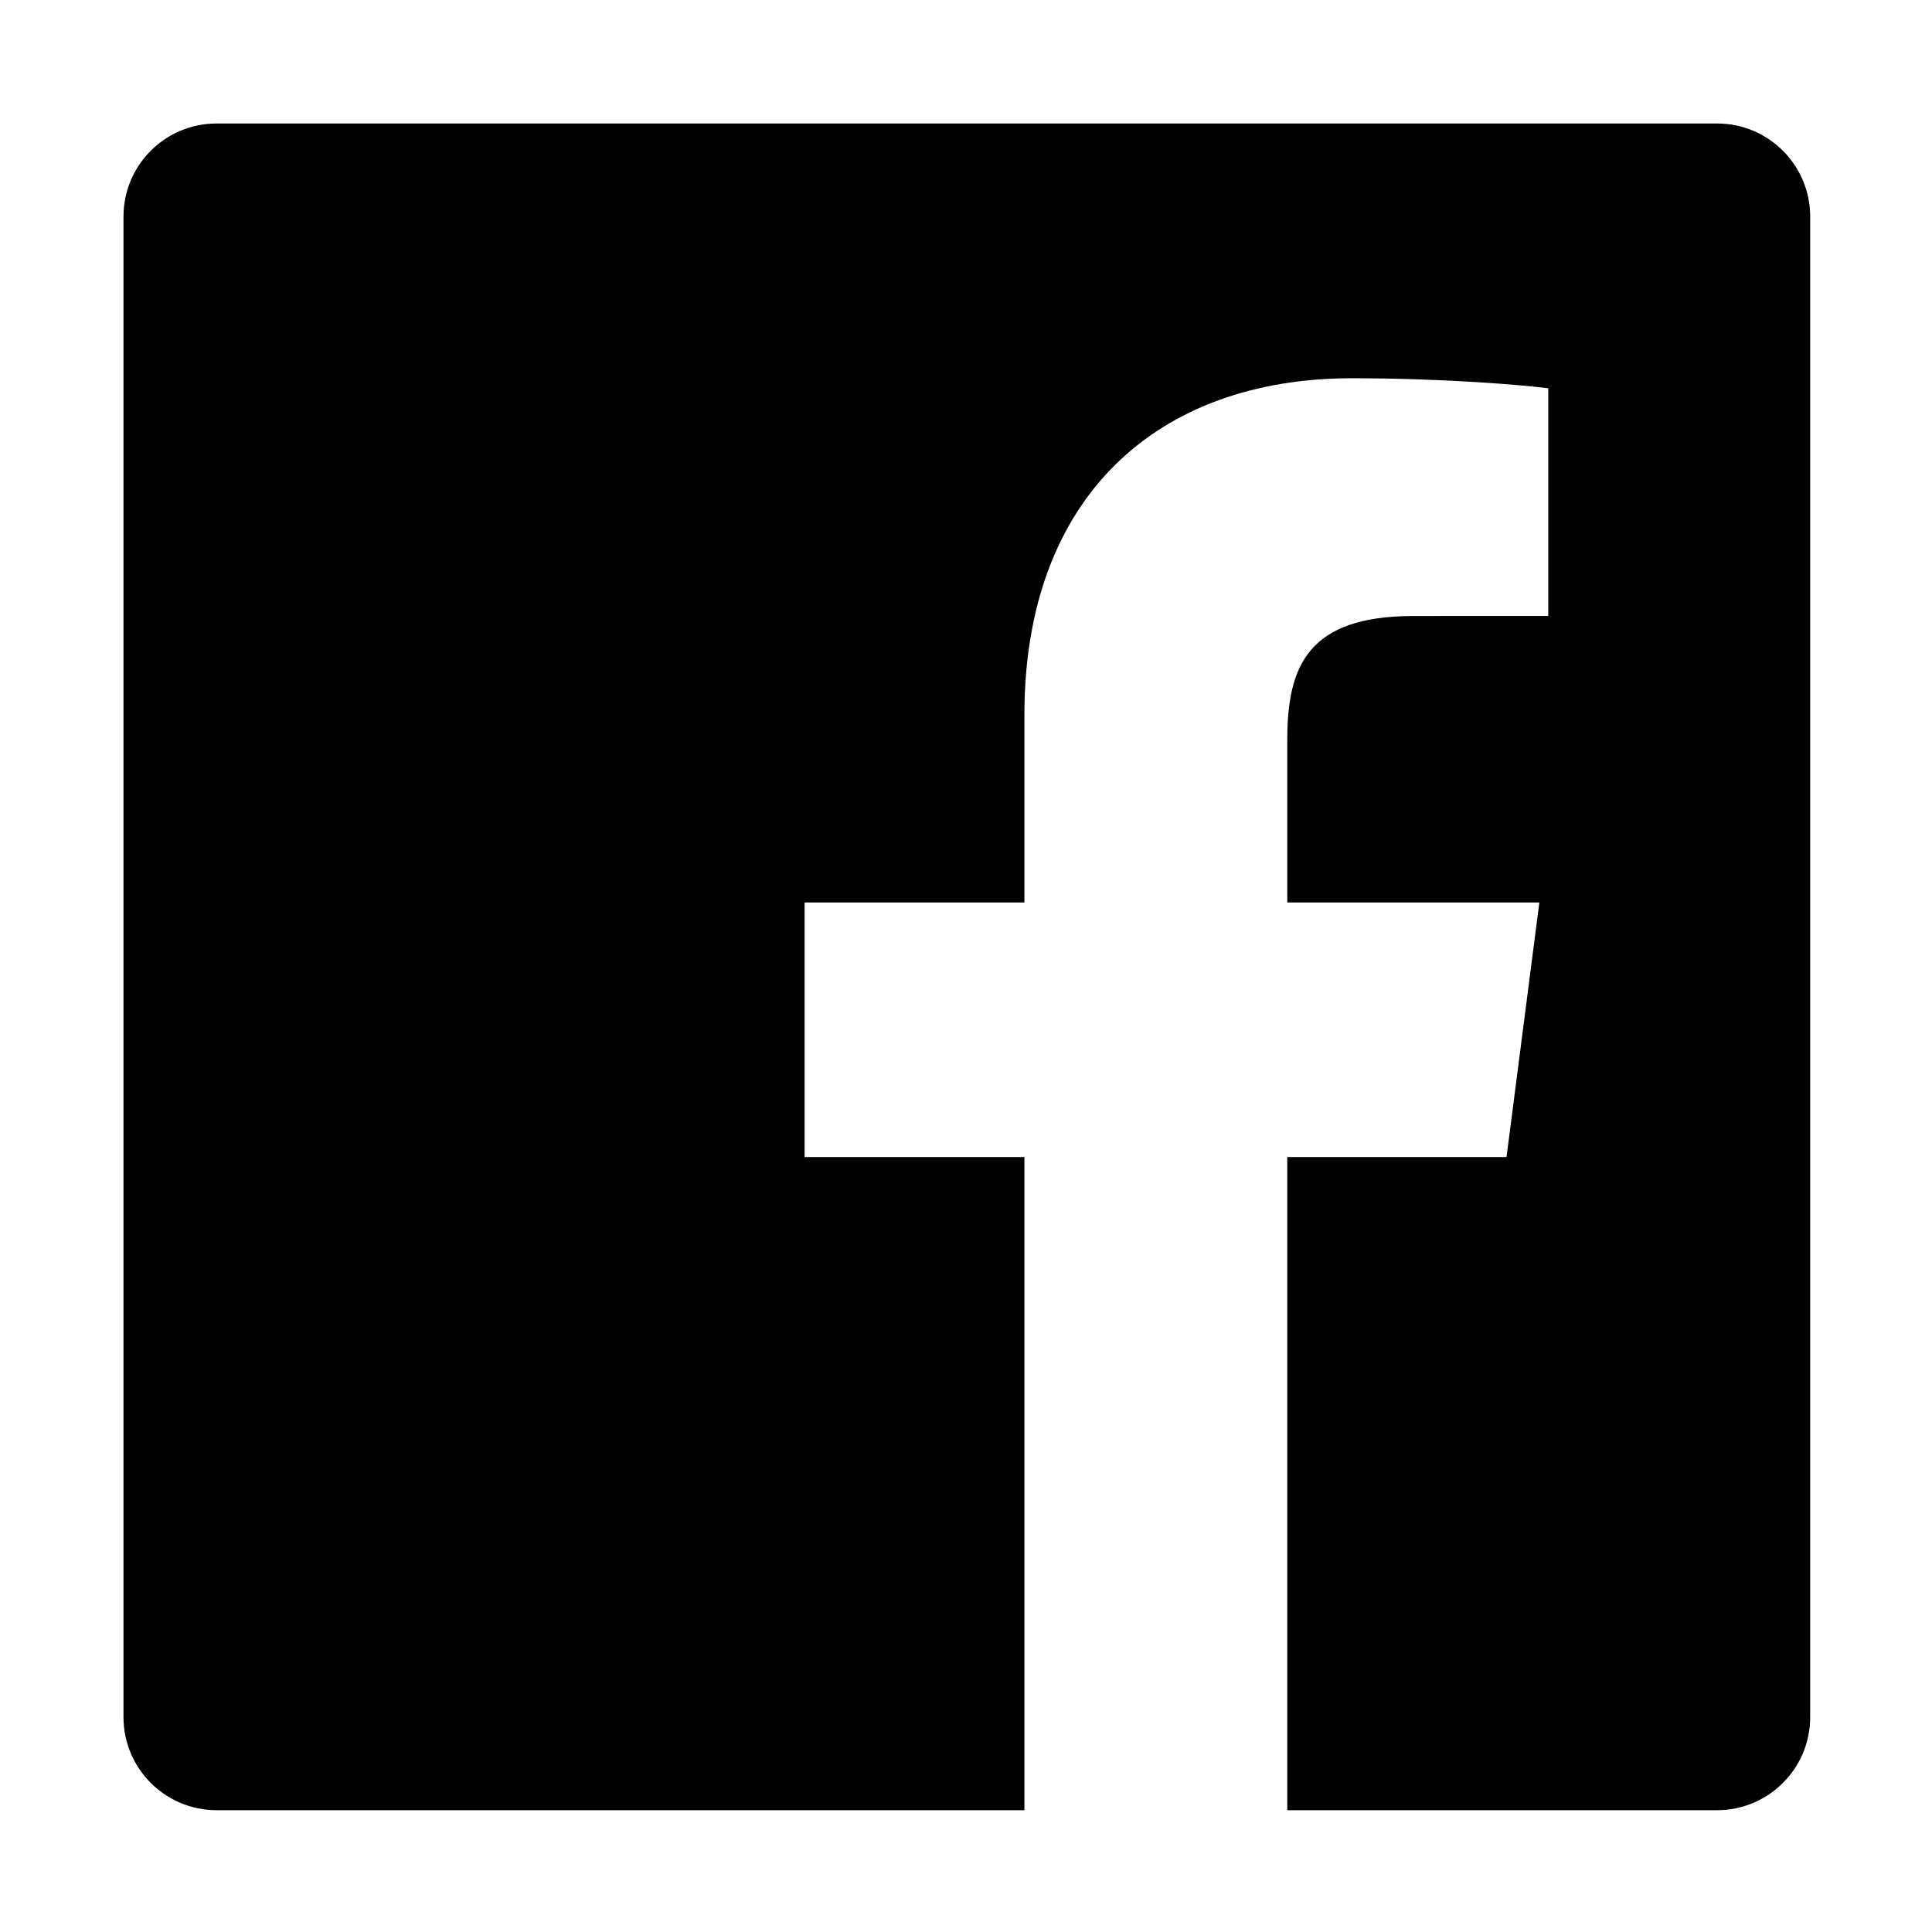
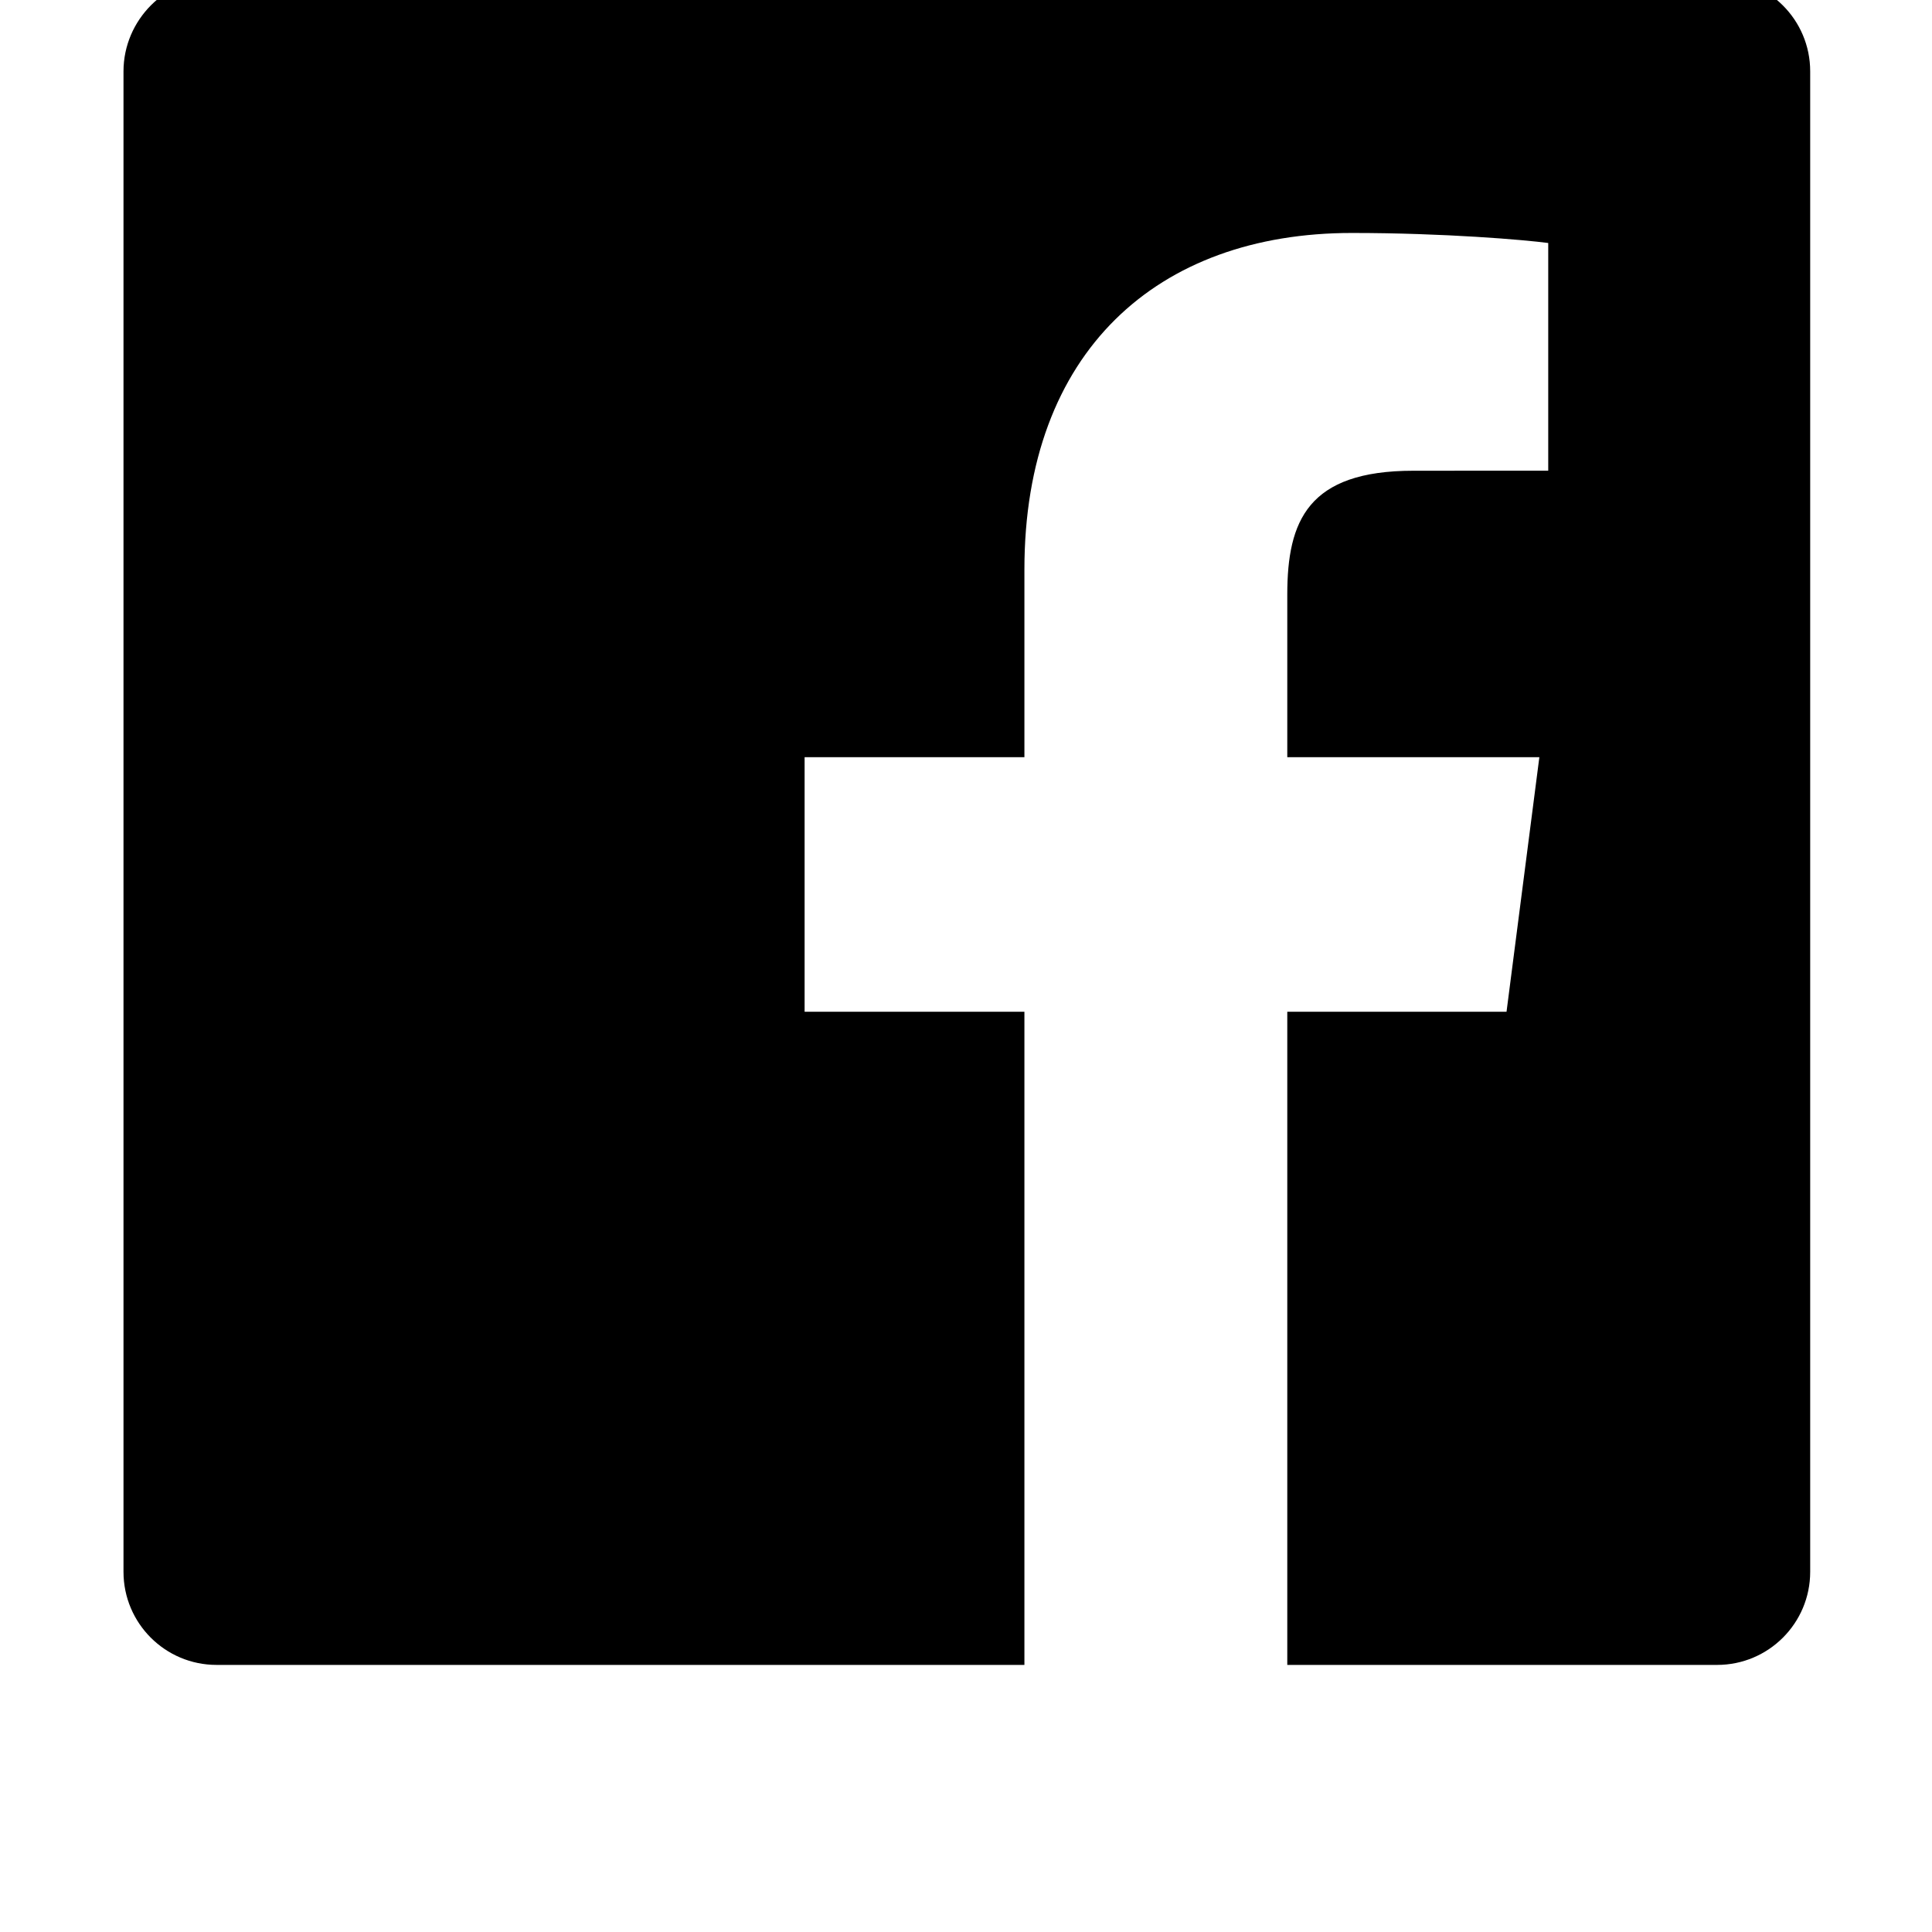
- <svg xmlns="http://www.w3.org/2000/svg" width="1024px" height="1024px" viewBox="0 0 1024 1024" version="1.1">
-   <defs />
-   <g id="Page-1" stroke="none" stroke-width="1" fill="none" fill-rule="evenodd">
-     <g id="facebook" fill="#000000">
-       <path d="M910.098,65.455 L114.794,65.455 C87.539,65.455 65.455,87.539 65.455,114.794 L65.455,910.098 C65.455,937.346 87.539,959.437 114.794,959.437 L542.957,959.437 L542.957,613.241 L426.456,613.241 L426.456,478.321 L542.957,478.321 L542.957,378.821 C542.957,263.351 613.483,200.477 716.489,200.477 C765.828,200.477 808.237,204.151 820.594,205.792 L820.594,326.464 L749.154,326.498 C693.132,326.498 682.286,353.117 682.286,392.18 L682.286,478.321 L815.891,478.321 L798.493,613.241 L682.286,613.241 L682.286,959.437 L910.098,959.437 C937.346,959.437 959.437,937.346 959.437,910.098 L959.437,114.794 C959.437,87.539 937.346,65.455 910.098,65.455" id="Fill-14" />
-     </g>
+ <svg xmlns="http://www.w3.org/2000/svg" version="1.1" viewBox="0 0 1024 1024">
+   <g transform="matrix(1 0 0 -1 0 819)">
+     <path fill="currentColor" d="M910.098 830.545h-795.303c-26.794 0.455 -49.339 -22.084 -49.339 -49.339v-795.303c0 -27.249 22.084 -49.339 49.339 -49.339h428.163v346.195h-116.502v134.921h116.502v99.499c0 115.47 70.525 178.345 173.531 178.345 c49.339 0 91.748 -3.674 104.105 -5.316v-120.672l-71.44 -0.033c-56.022 0 -66.868 -26.619 -66.868 -65.682v-86.141h133.605l-17.398 -134.921h-116.207v-346.195h227.811c27.249 0 49.339 22.09 49.339 49.339v795.303 c0 27.256 -22.09 49.339 -49.339 49.339z" />
  </g>
</svg>
